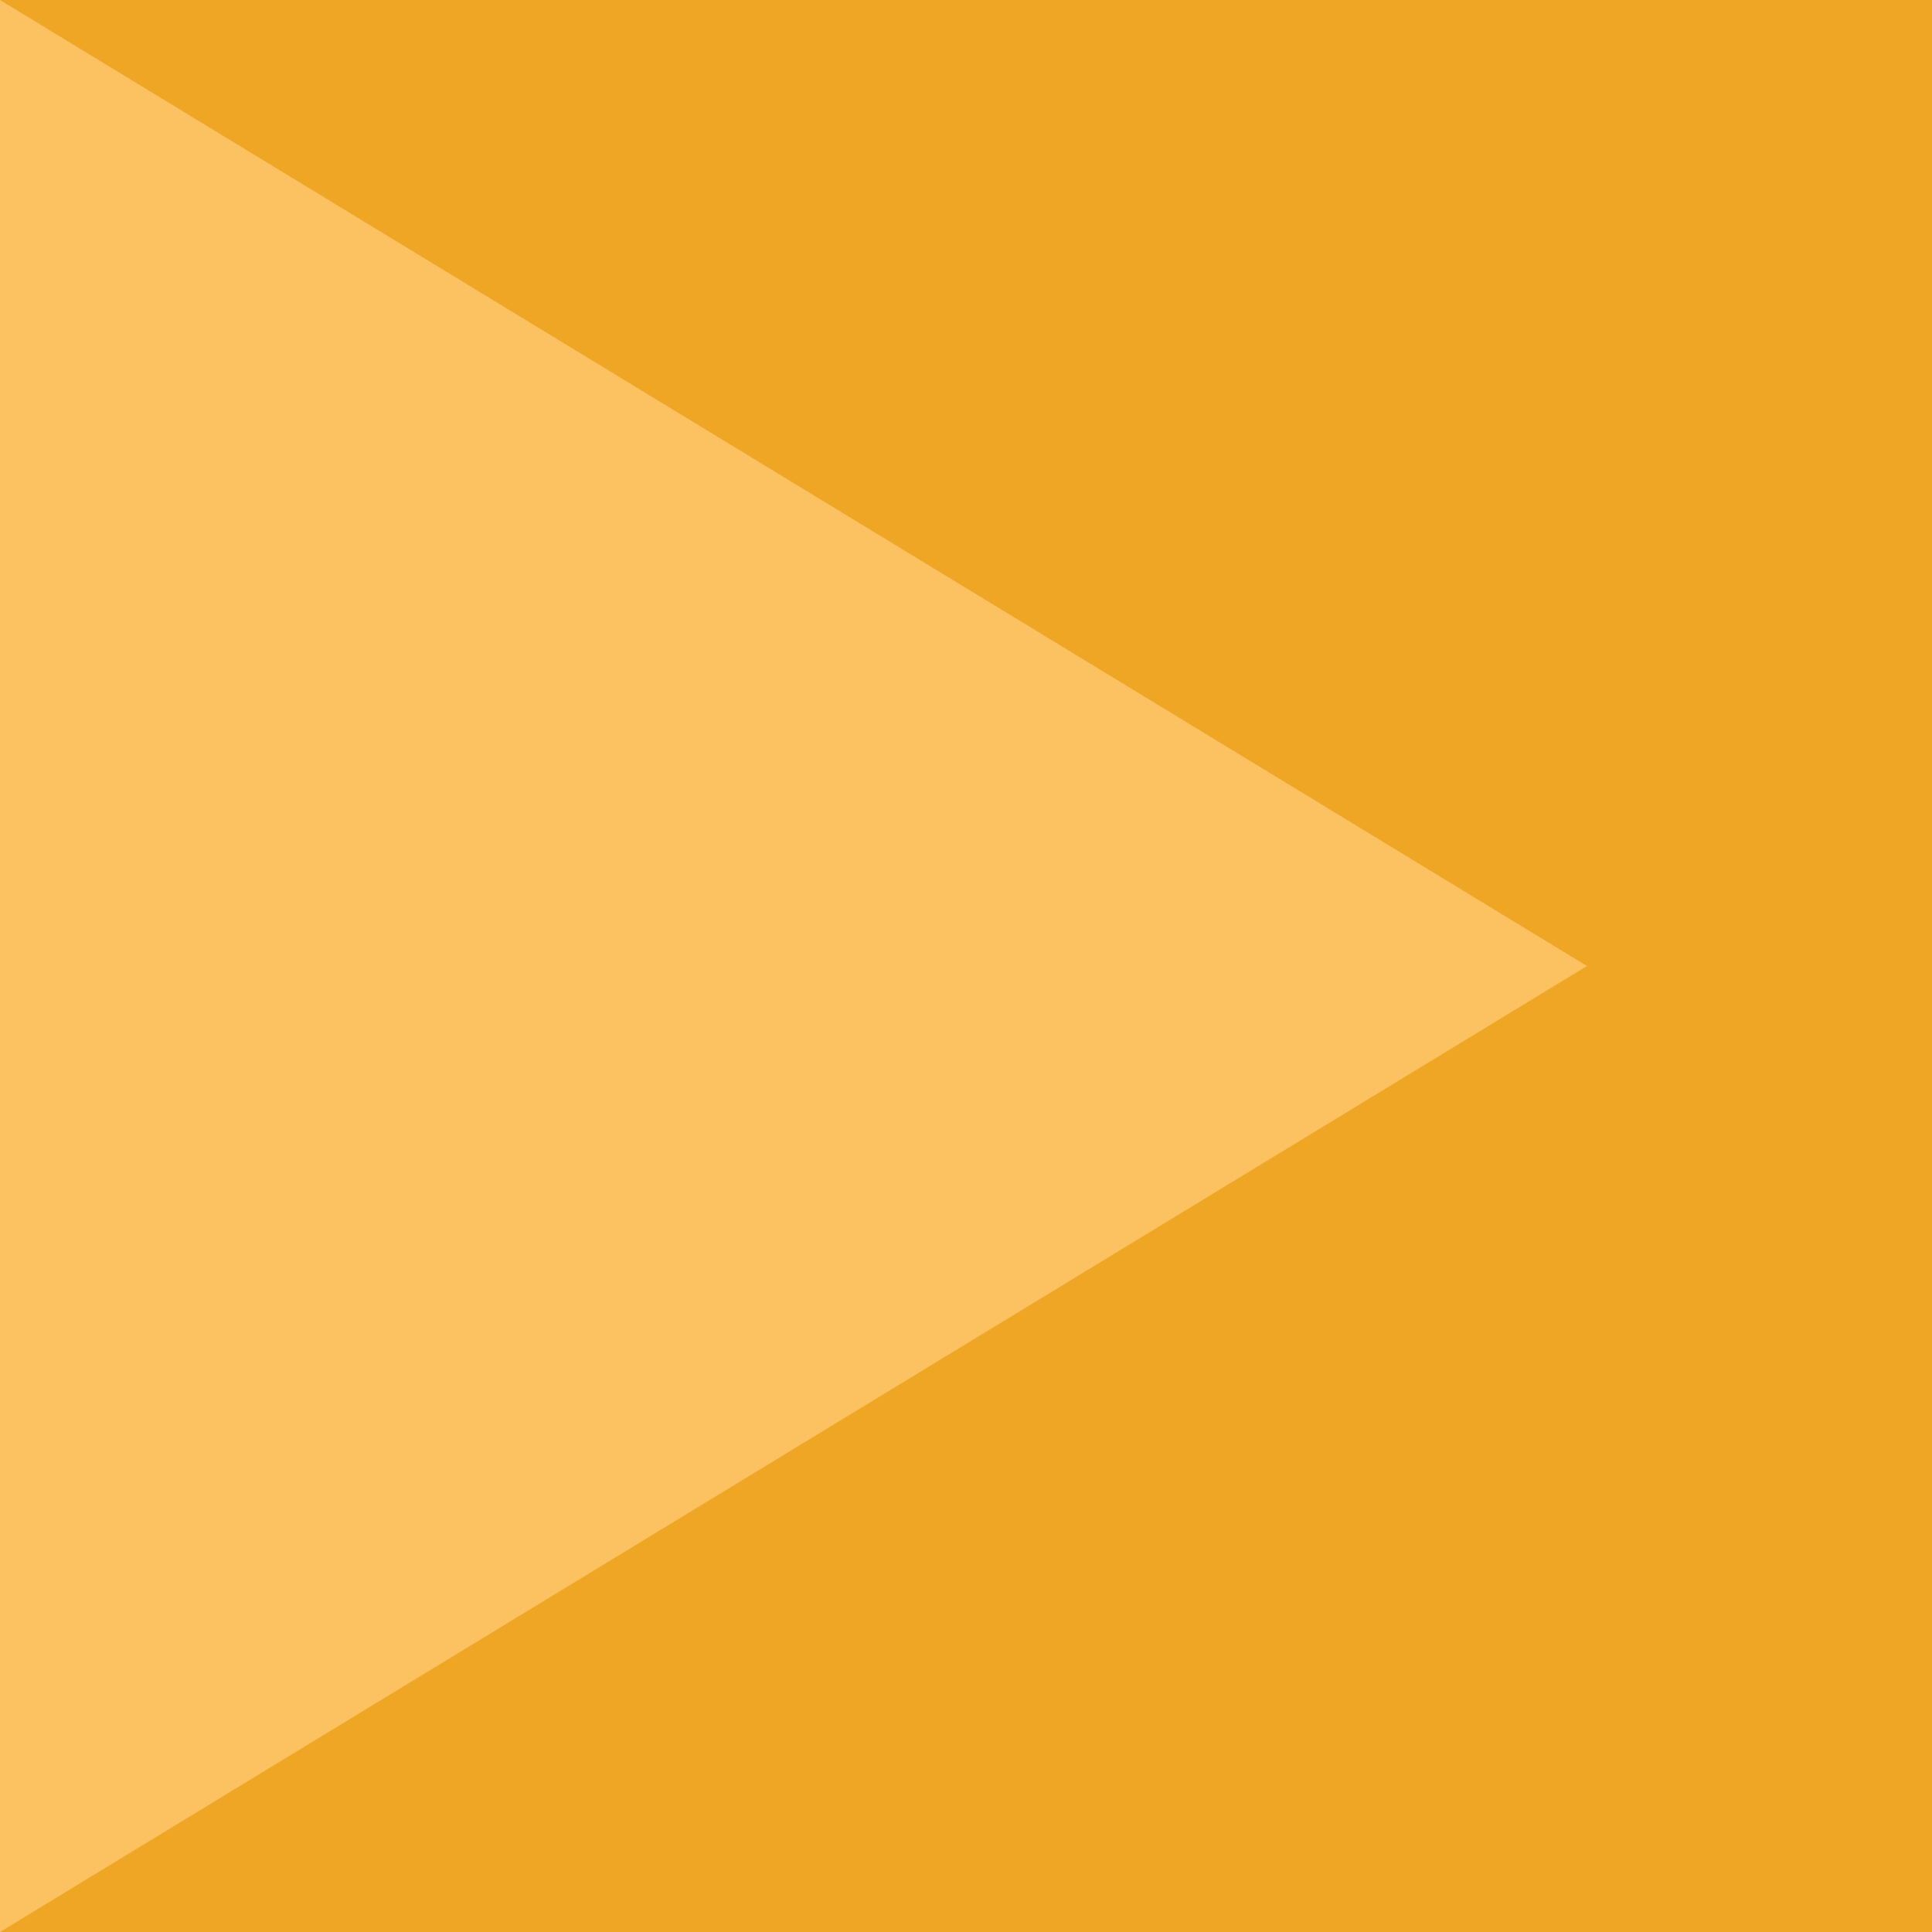
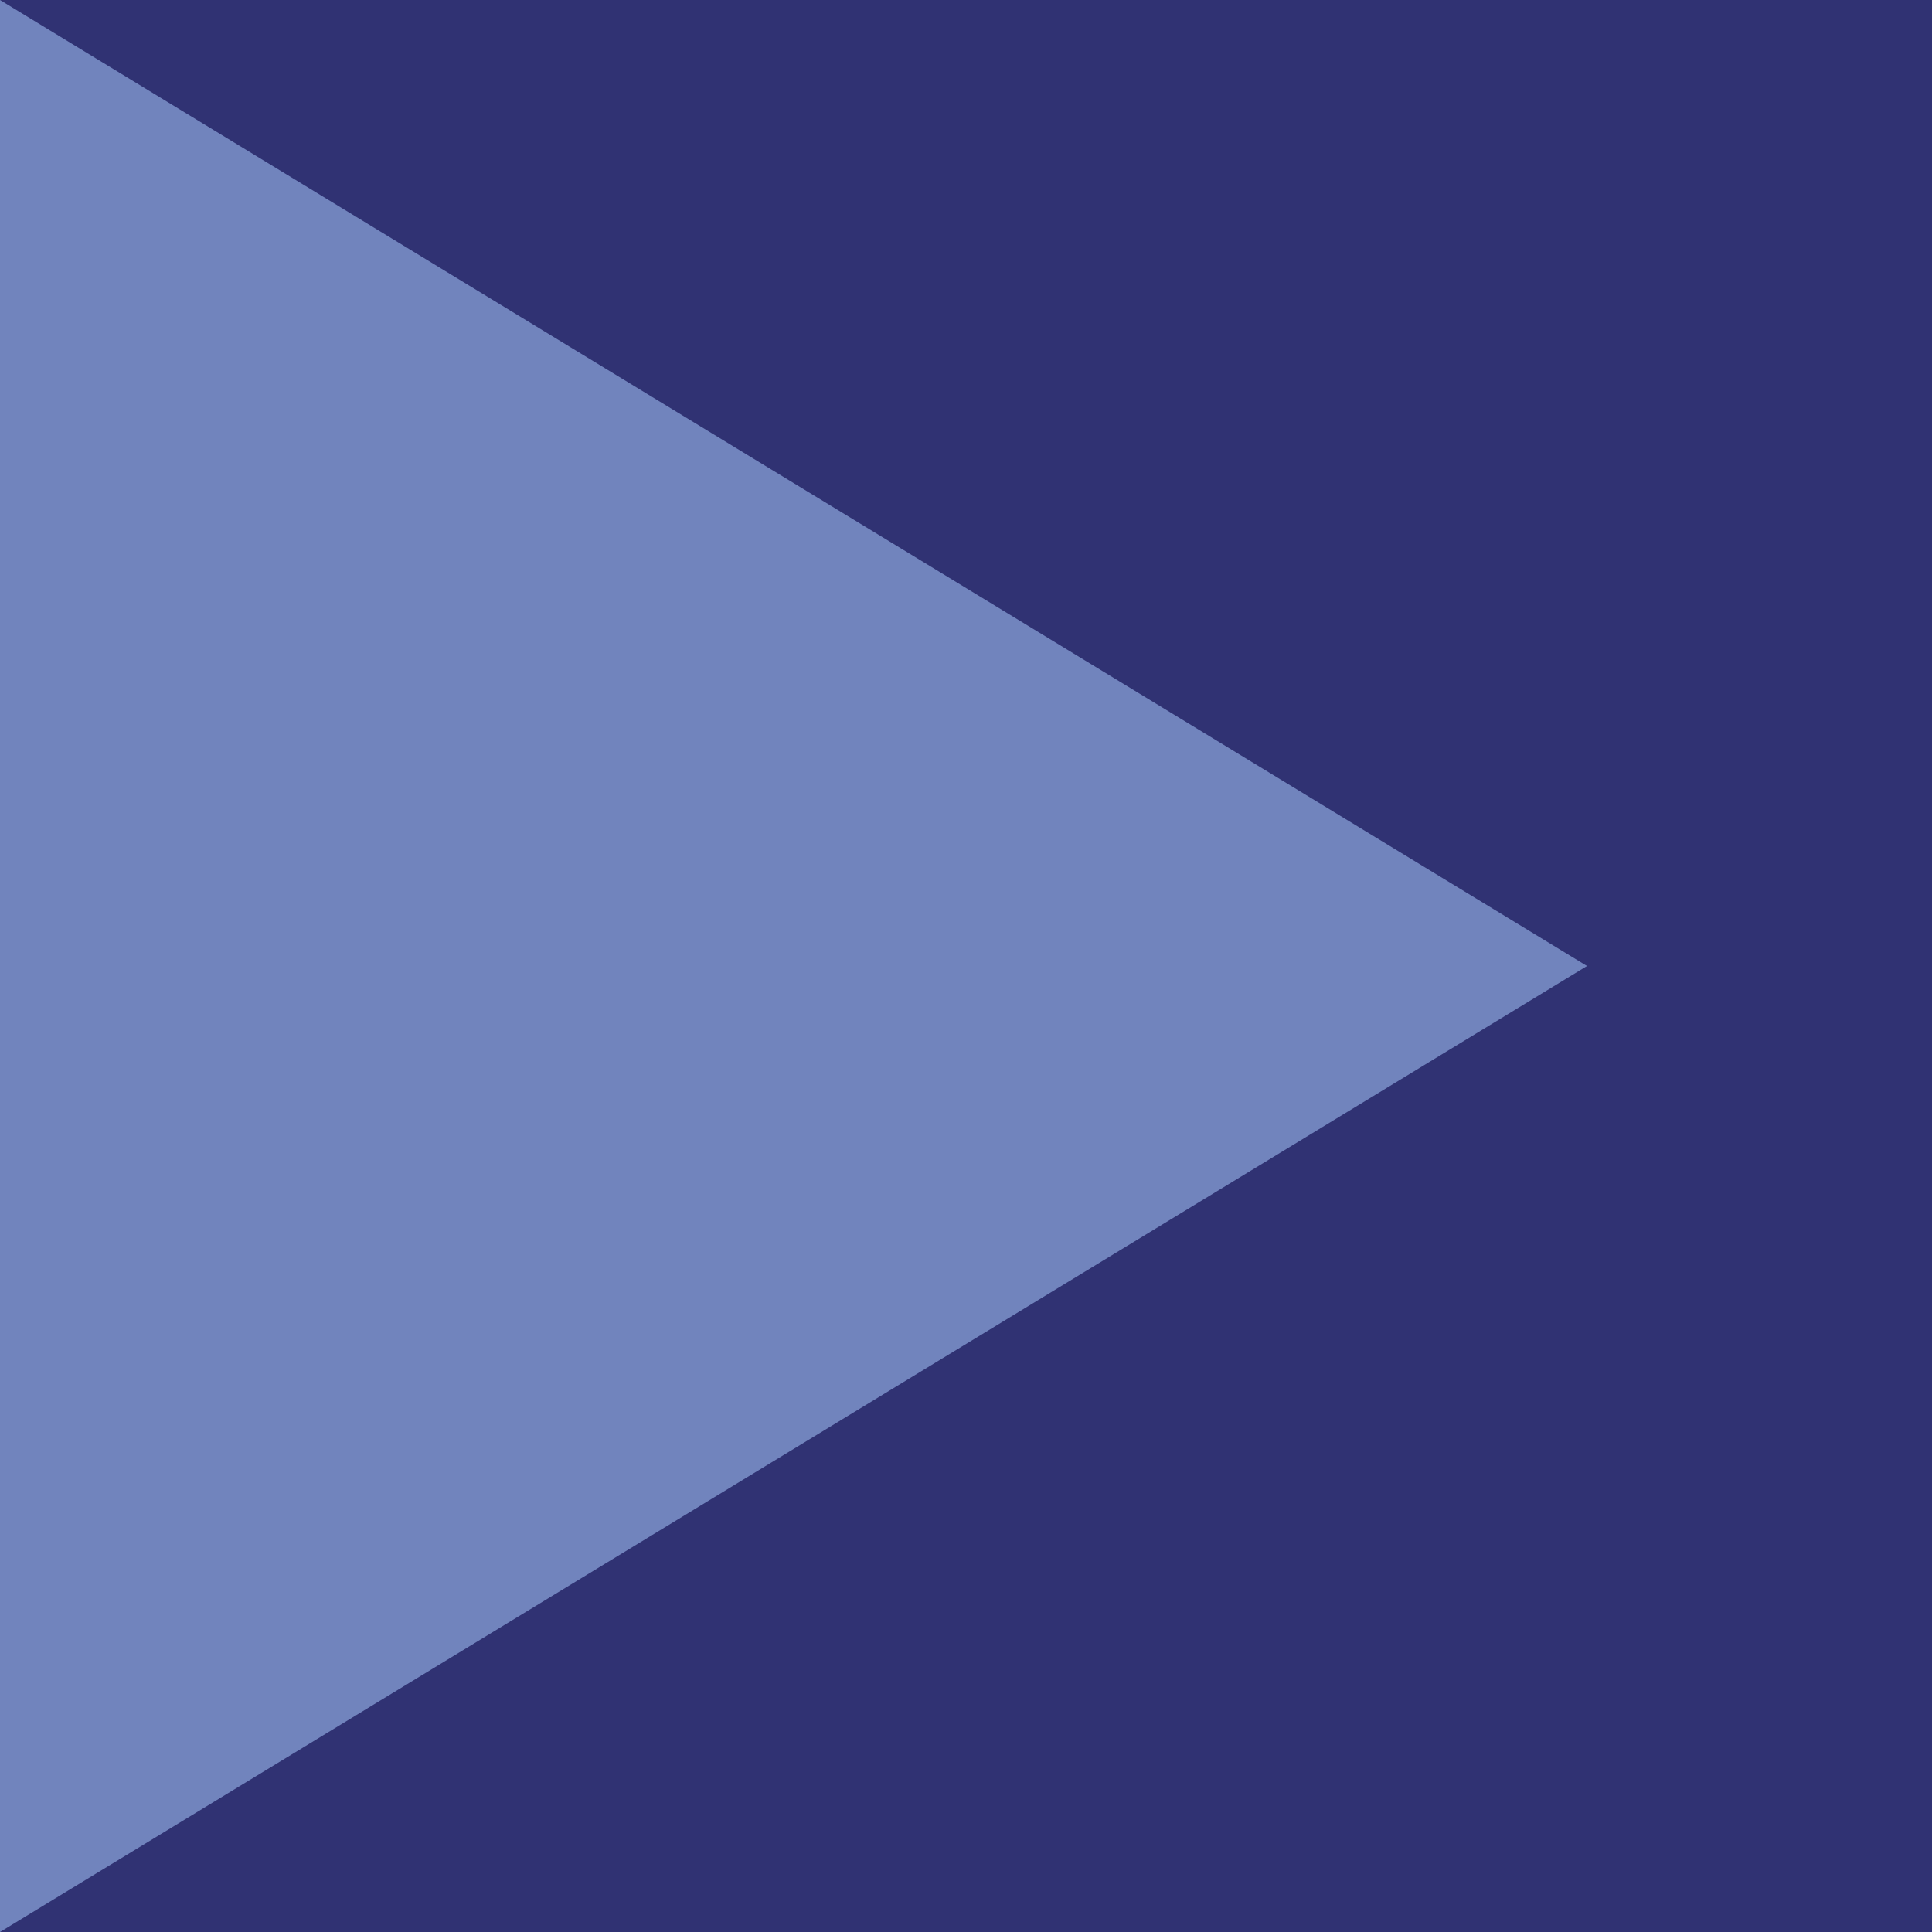
<svg xmlns="http://www.w3.org/2000/svg" width="140" height="140" viewBox="0 0 140 140" fill="none">
-   <rect width="140" height="140" transform="matrix(1 0 0 -1 0 140)" fill="#EFA624" />
-   <path d="M115 70L3.09944e-06 -2.40765e-06L3.09944e-06 140L115 70Z" fill="#FCC160" />
+   <rect width="140" height="140" transform="matrix(1 0 0 -1 0 140)" fill="#303273" />
+   <path d="M115 70L3.09944e-06 -2.40765e-06L3.09944e-06 140L115 70Z" fill="#7184BD" />
</svg>
